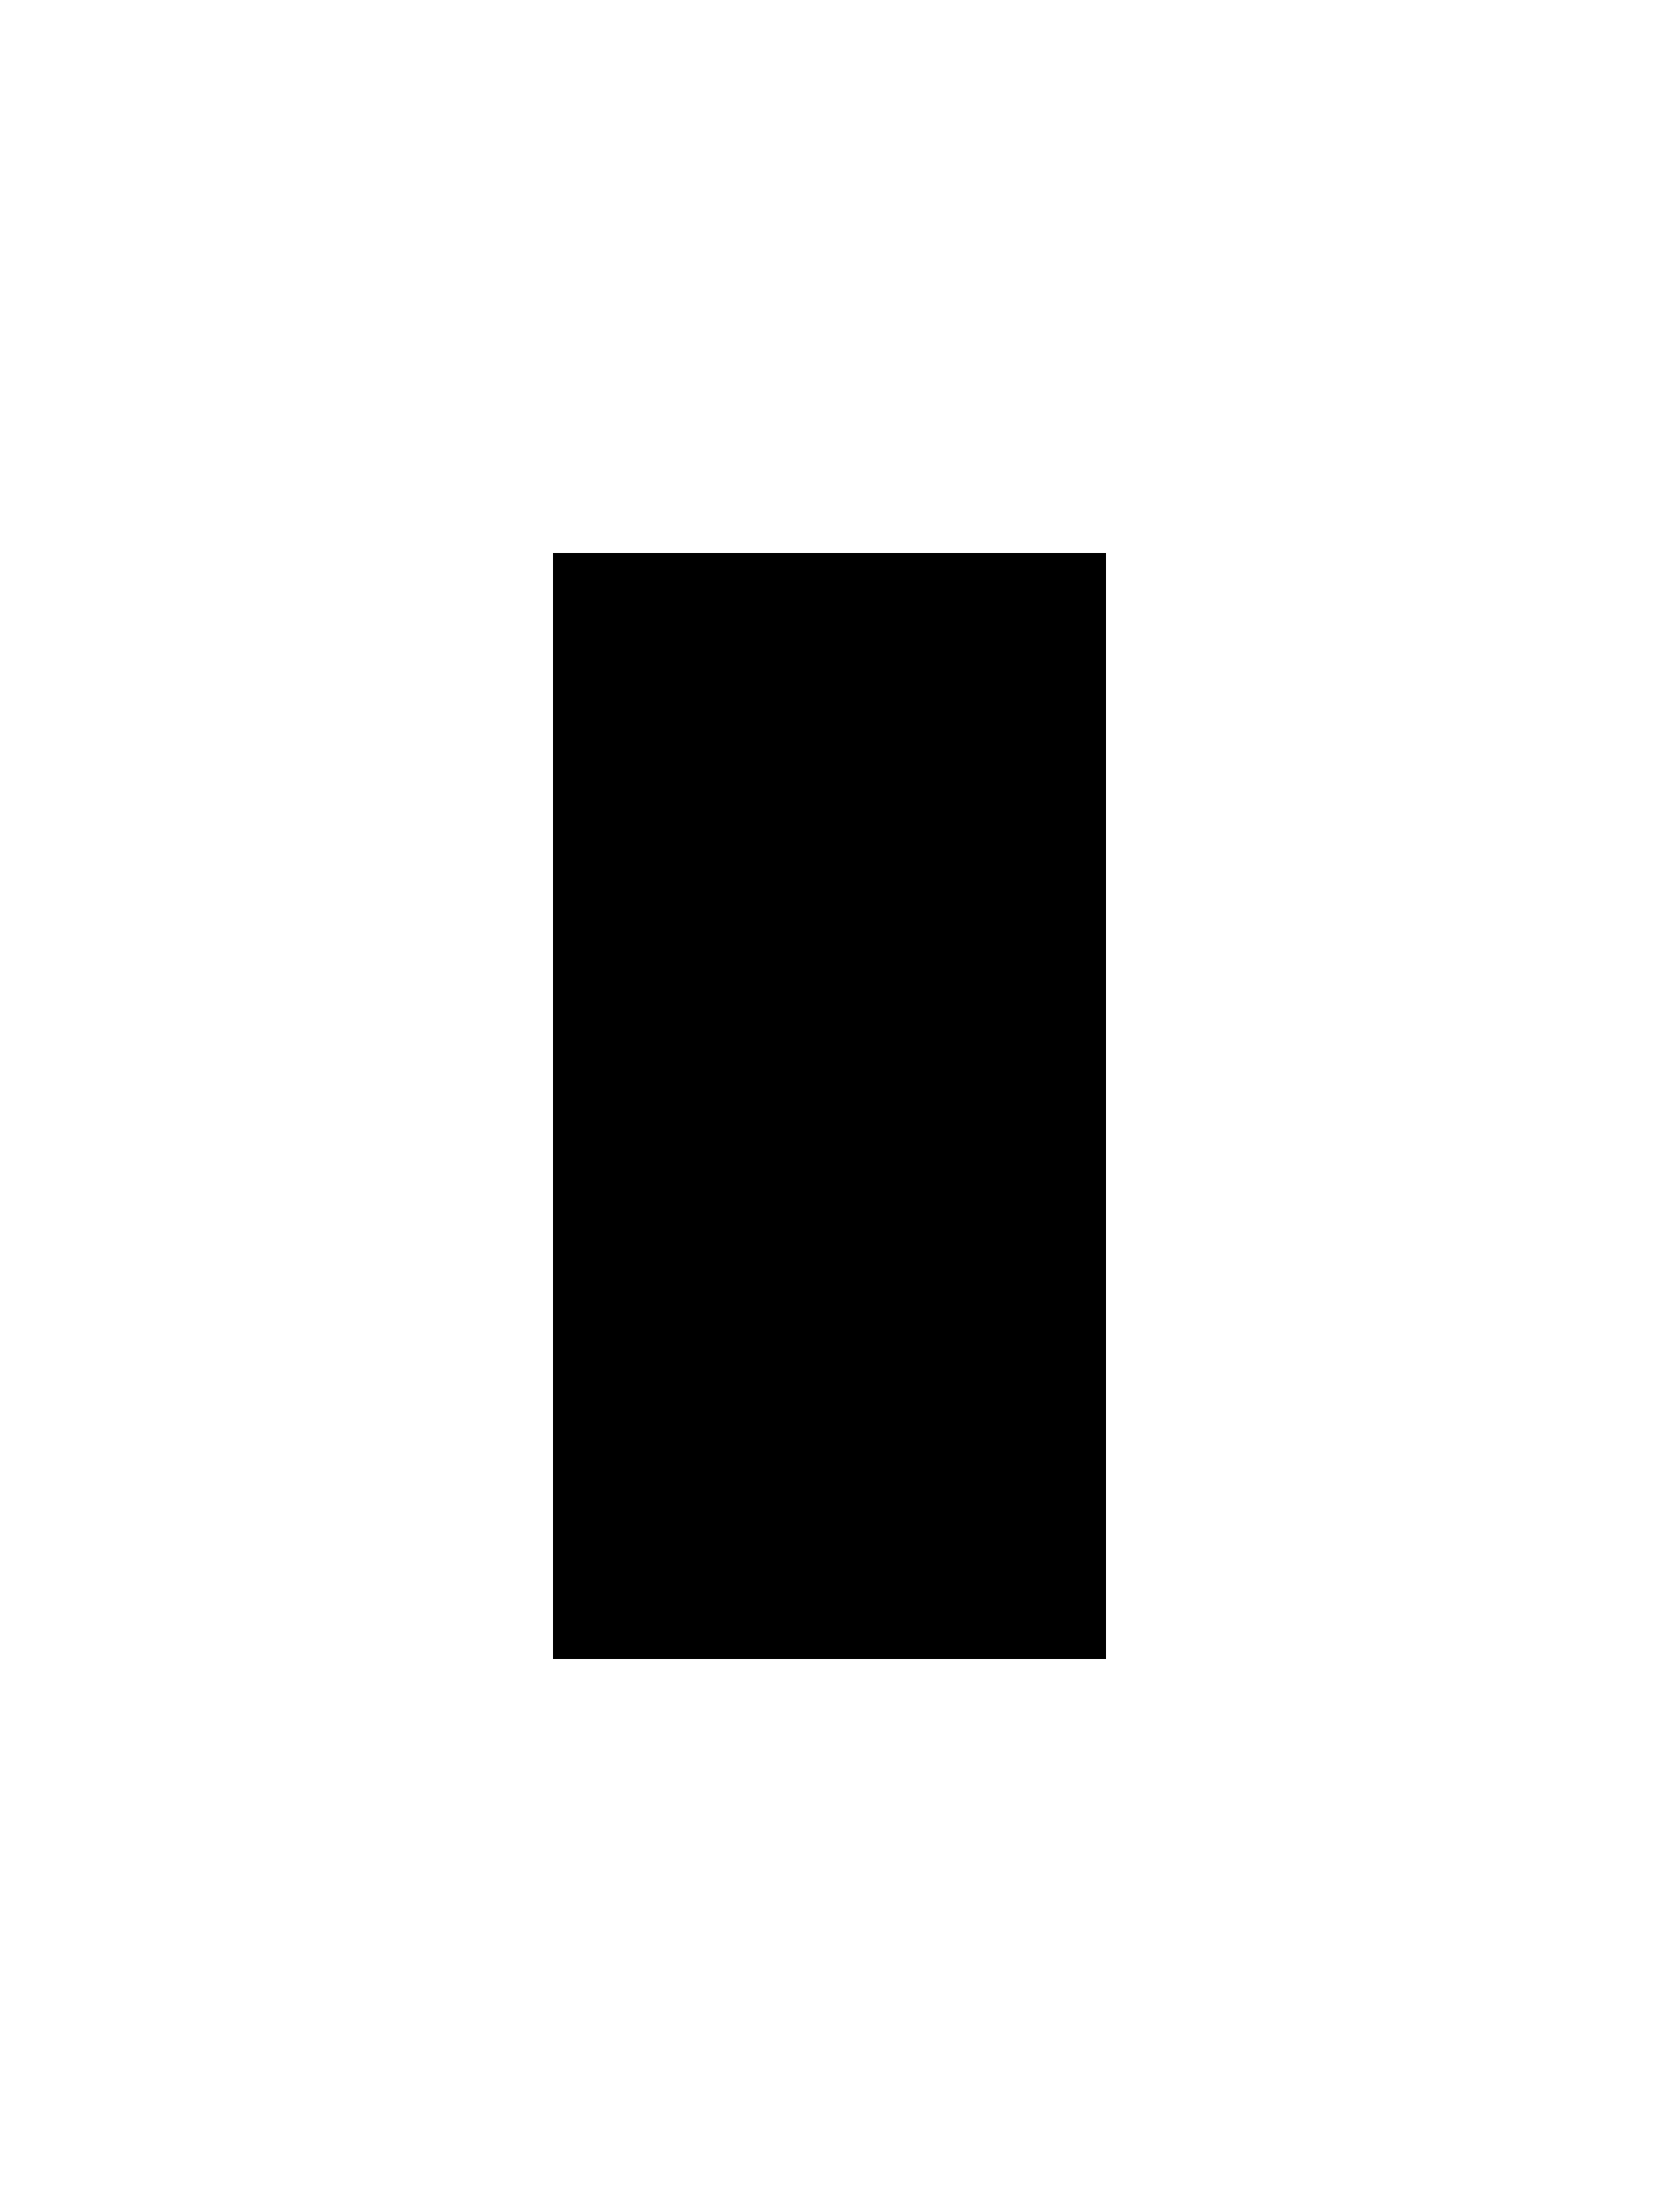
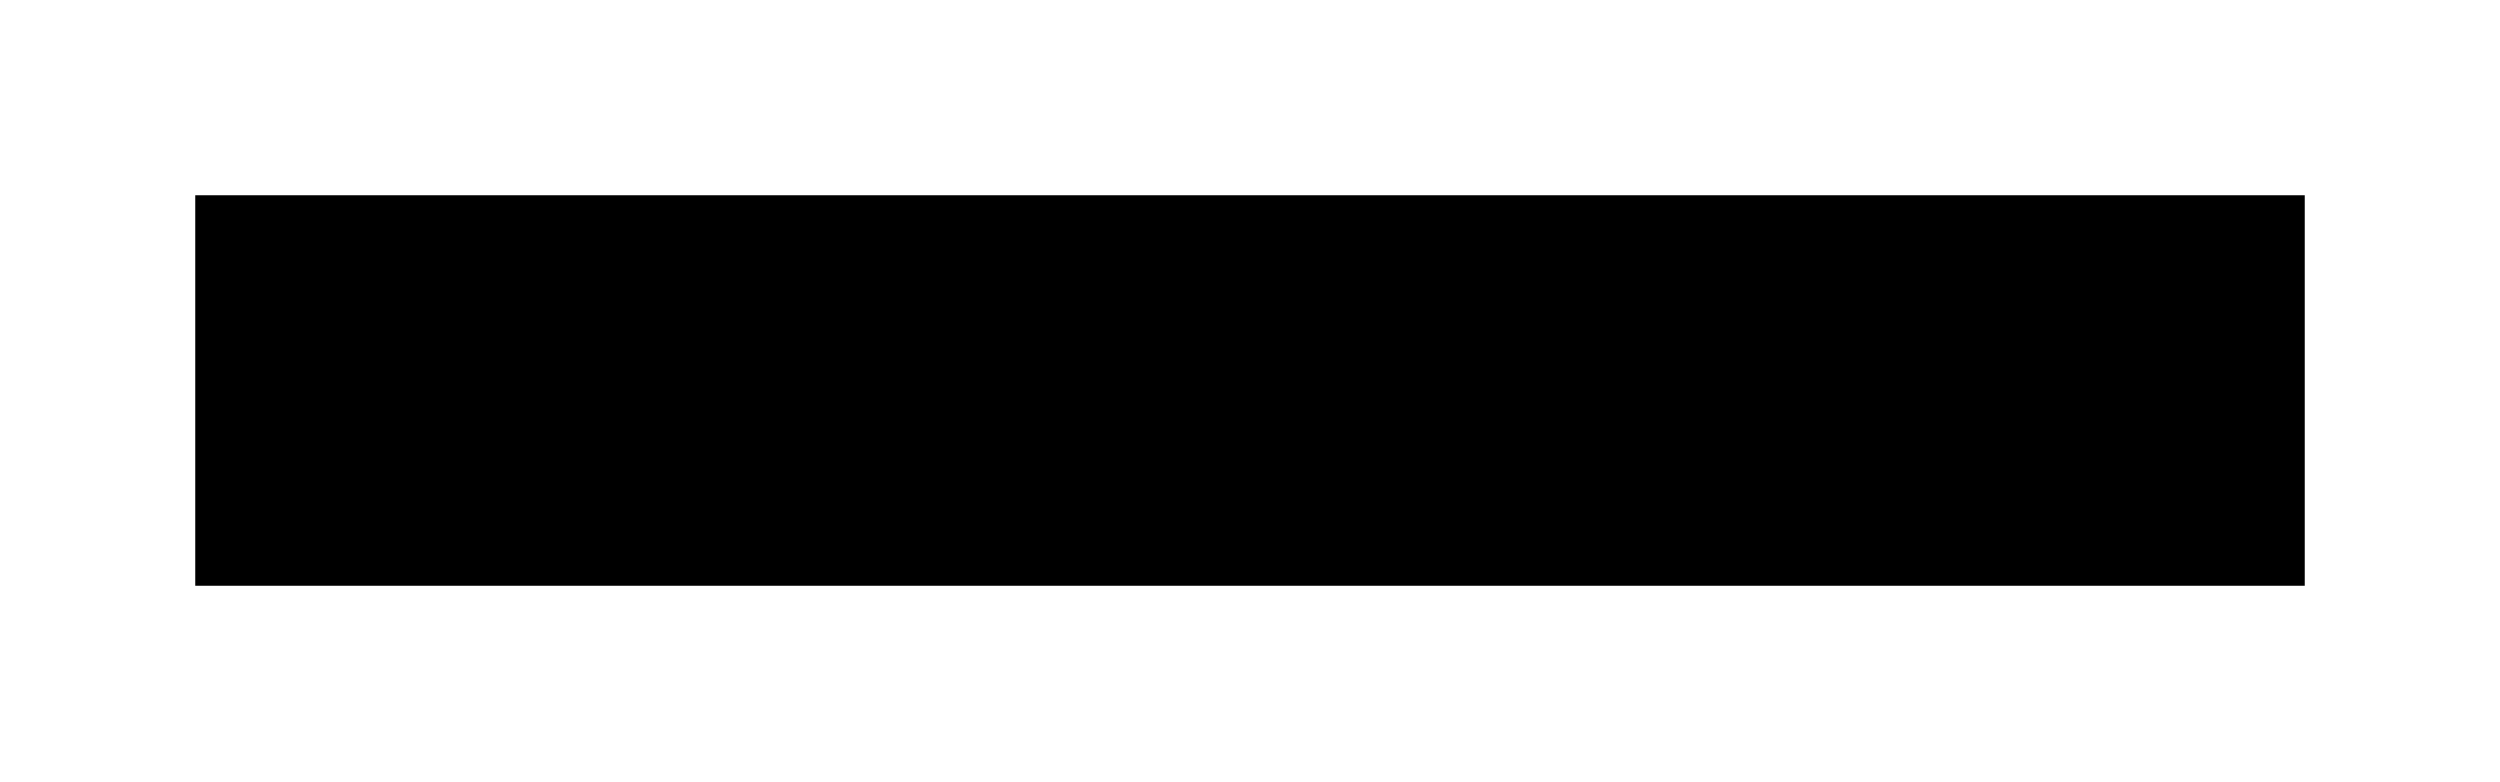
- <svg xmlns="http://www.w3.org/2000/svg" width="30" height="40" viewBox="-15 -20 30 40">
-   <path fill="black" stroke="none" fill-rule="evenodd" d="M -5 -10 L -5 10 L 5 10 L 5 -10 L -5 -10 Z" />
+ <svg xmlns="http://www.w3.org/2000/svg" width="128.039" height="40" viewBox="-15 -20 128.039 40">
+   <path fill="black" stroke="none" fill-rule="evenodd" d="M -5 -10 L -5 10 L 103.039 10 L 103.039 -10 L -5 -10 Z" />
</svg>
